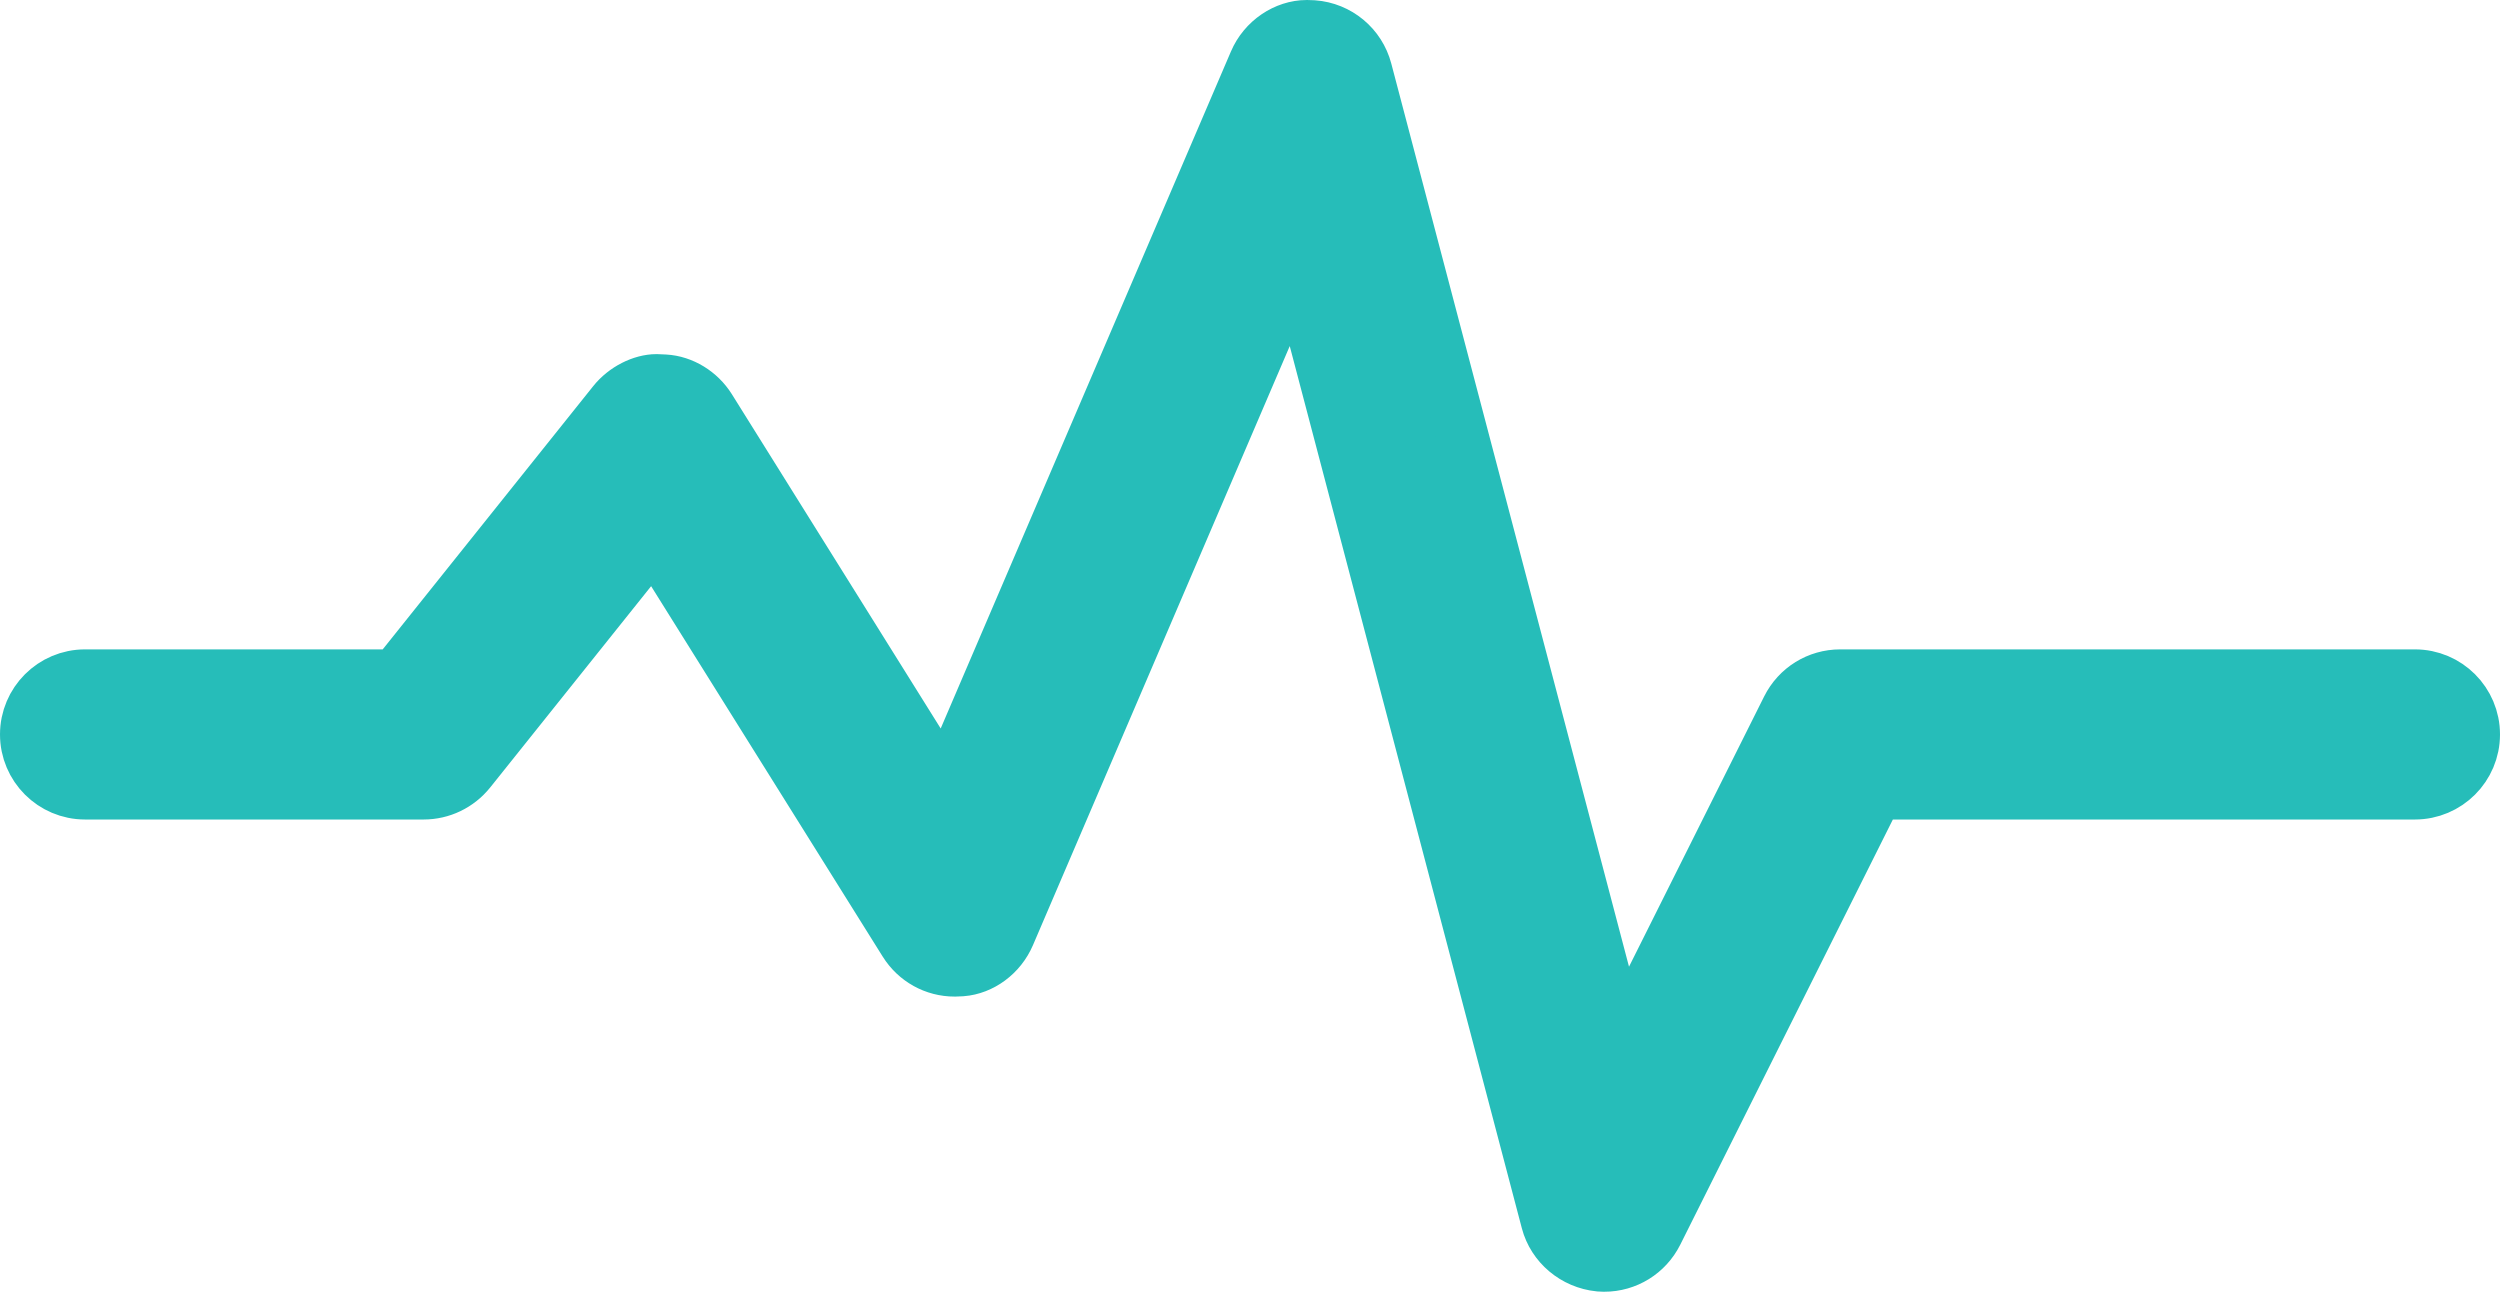
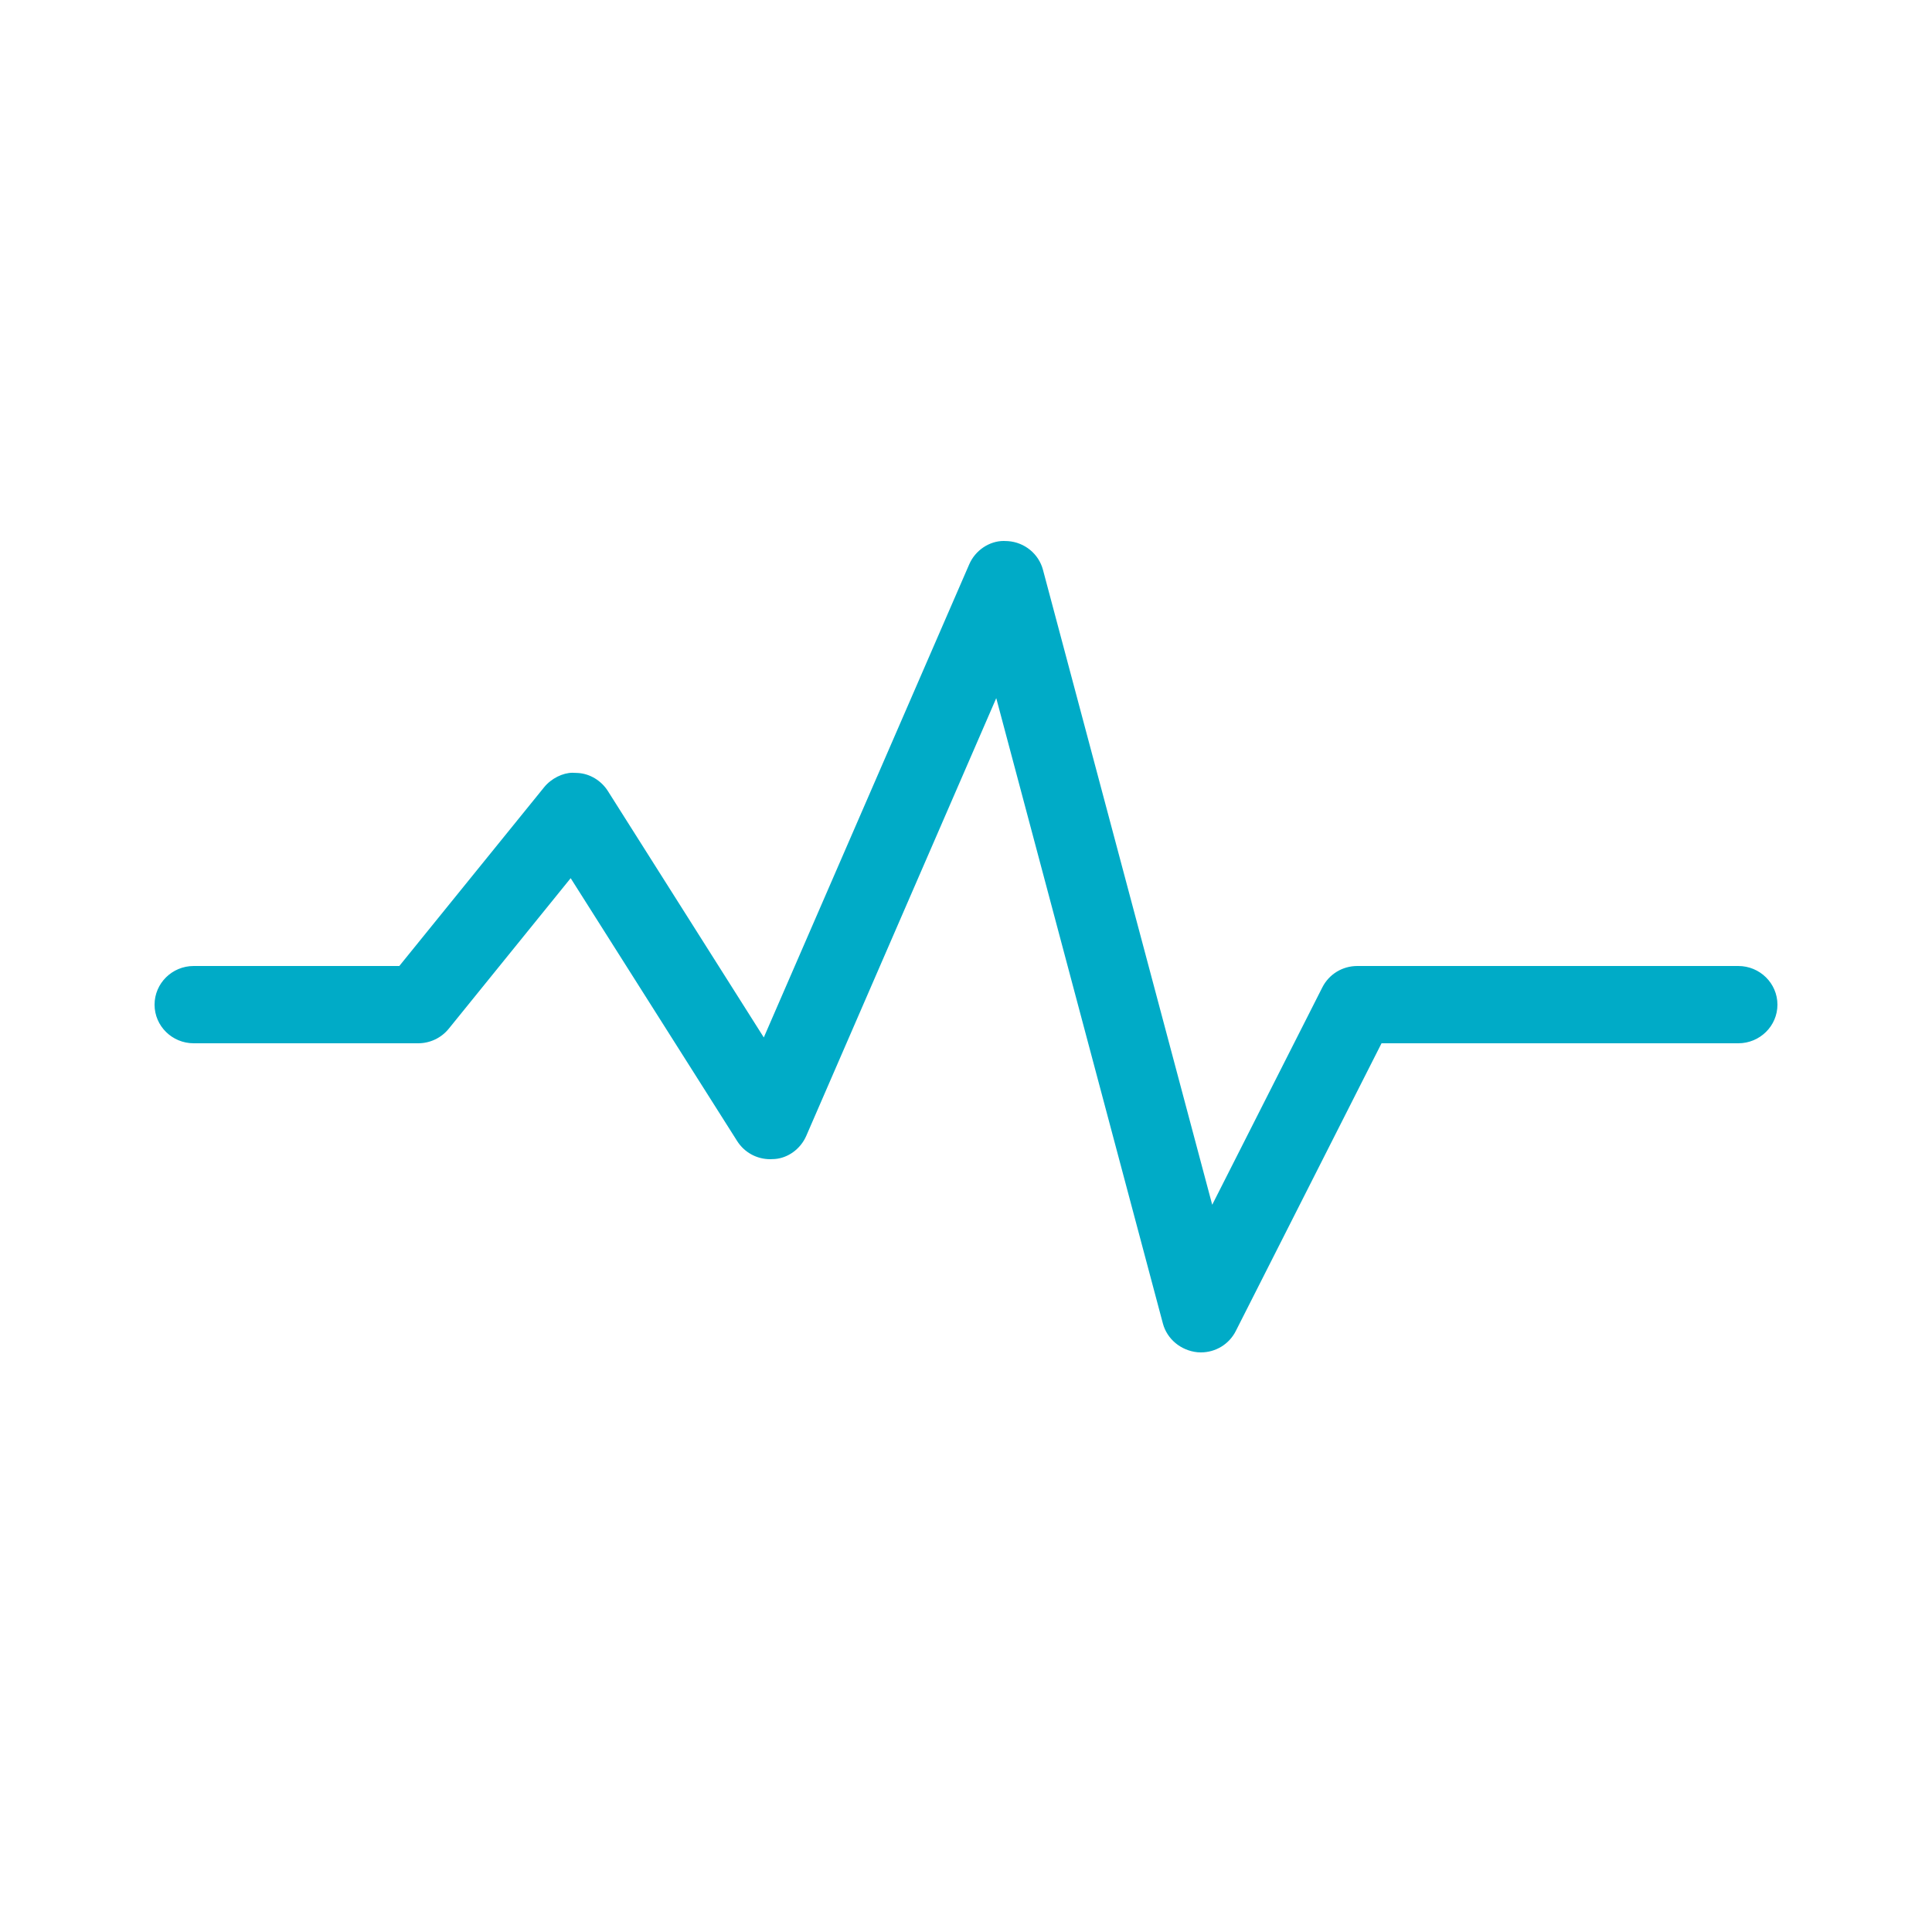
- <svg xmlns="http://www.w3.org/2000/svg" width="96px" height="50px" viewBox="0 0 96 50" version="1.1">
-   <defs />
-   <g id="Page-1" stroke="none" stroke-width="1" fill="none" fill-rule="evenodd">
-     <g id="activity" transform="translate(-306, -89)" stroke-width="2" stroke="#26BDB9" fill="#26BDB9">
-       <g id="menu-dashboard" transform="translate(0, 50)">
-         <g id="actividad" transform="translate(307, 40)">
-           <g id="icono_actividad">
-             <path d="M91.733,24.936 L69.666,24.936 C68.803,24.936 68.026,25.416 67.639,26.189 L61.262,38.941 L51.458,1.694 C51.212,0.757 50.397,0.08 49.43,0.009 L49.178,-0 C48.359,0.003 47.54,0.541 47.186,1.373 L35.288,29.126 L26.254,14.665 C25.871,14.056 25.21,13.651 24.526,13.612 L24.207,13.598 C23.651,13.6 22.98,13.926 22.56,14.453 L14.177,24.936 L2.266,24.936 C1.016,24.936 0,25.952 0,27.203 C0,28.453 1.016,29.469 2.266,29.469 L15.266,29.469 C15.957,29.469 16.605,29.157 17.042,28.615 L24.103,19.783 L33.745,35.205 C34.163,35.871 34.878,36.269 35.66,36.269 L35.93,36.258 C36.687,36.199 37.415,35.676 37.747,34.899 L48.753,9.222 L58.406,45.912 C58.645,46.821 59.449,47.496 60.407,47.594 L60.6,47.603 C61.463,47.603 62.24,47.122 62.627,46.35 L71.068,29.469 L91.733,29.469 C92.984,29.469 94,28.453 94,27.203 C94,25.952 92.984,24.936 91.733,24.936 Z" id="icono-actividad" />
-           </g>
-         </g>
-       </g>
-     </g>
-   </g>
+ <svg xmlns="http://www.w3.org/2000/svg" width="50" height="50" viewBox="0 0 50 50" fill="none">
+   <path fill-rule="evenodd" clip-rule="evenodd" d="M44.987 25H35.127C34.742 25 34.395 25.212 34.222 25.553L31.372 31.179L26.992 14.747C26.882 14.334 26.518 14.035 26.086 14.004L25.973 14C25.607 14.001 25.241 14.239 25.083 14.606L19.767 26.849L15.73 20.469C15.559 20.201 15.264 20.022 14.958 20.005L14.816 19.999C14.568 20 14.268 20.143 14.08 20.376L10.334 25H5.012C4.454 25 4 25.449 4 26.001C4 26.552 4.454 27 5.012 27H10.821C11.13 27 11.419 26.863 11.614 26.623L14.769 22.727L19.078 29.531C19.264 29.824 19.584 30 19.933 30L20.054 29.995C20.392 29.969 20.717 29.738 20.866 29.396L25.783 18.068L30.096 34.254C30.203 34.655 30.562 34.953 30.99 34.996L31.077 35C31.462 35 31.809 34.788 31.982 34.447L35.754 27H44.987C45.546 27 46 26.552 46 26.001C46 25.449 45.546 25 44.987 25Z" fill="#00ABC7" />
</svg>
